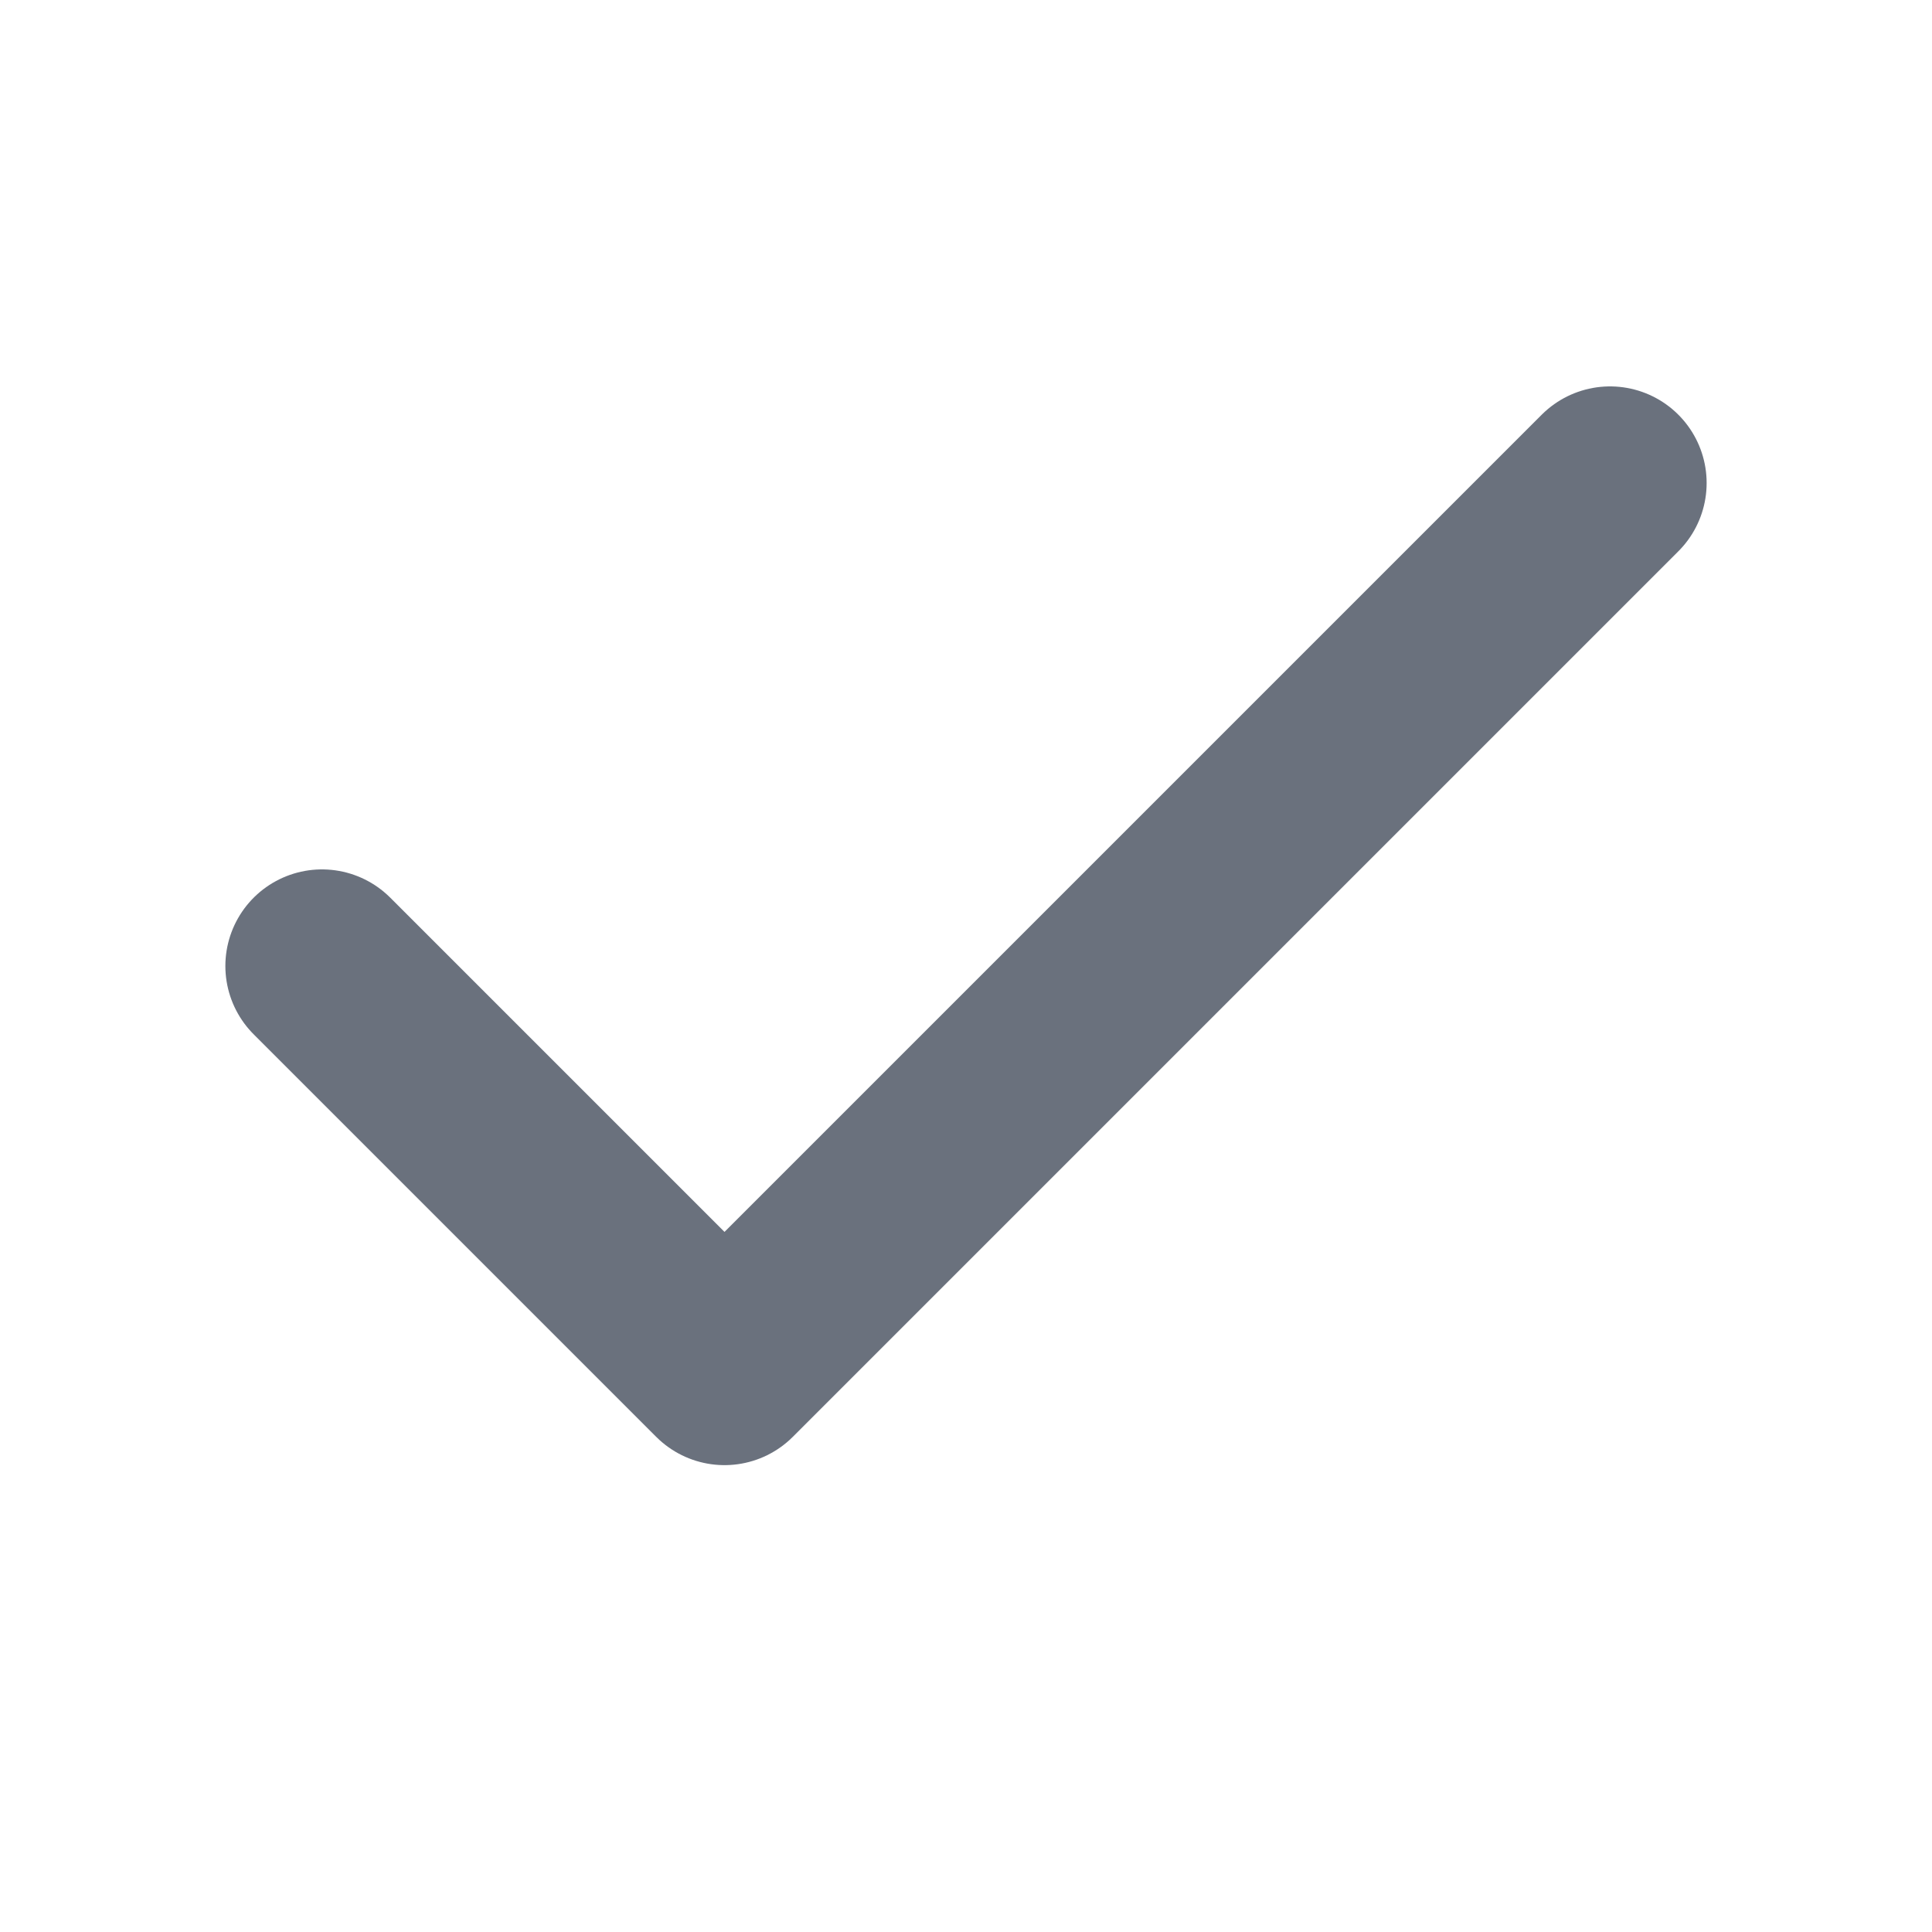
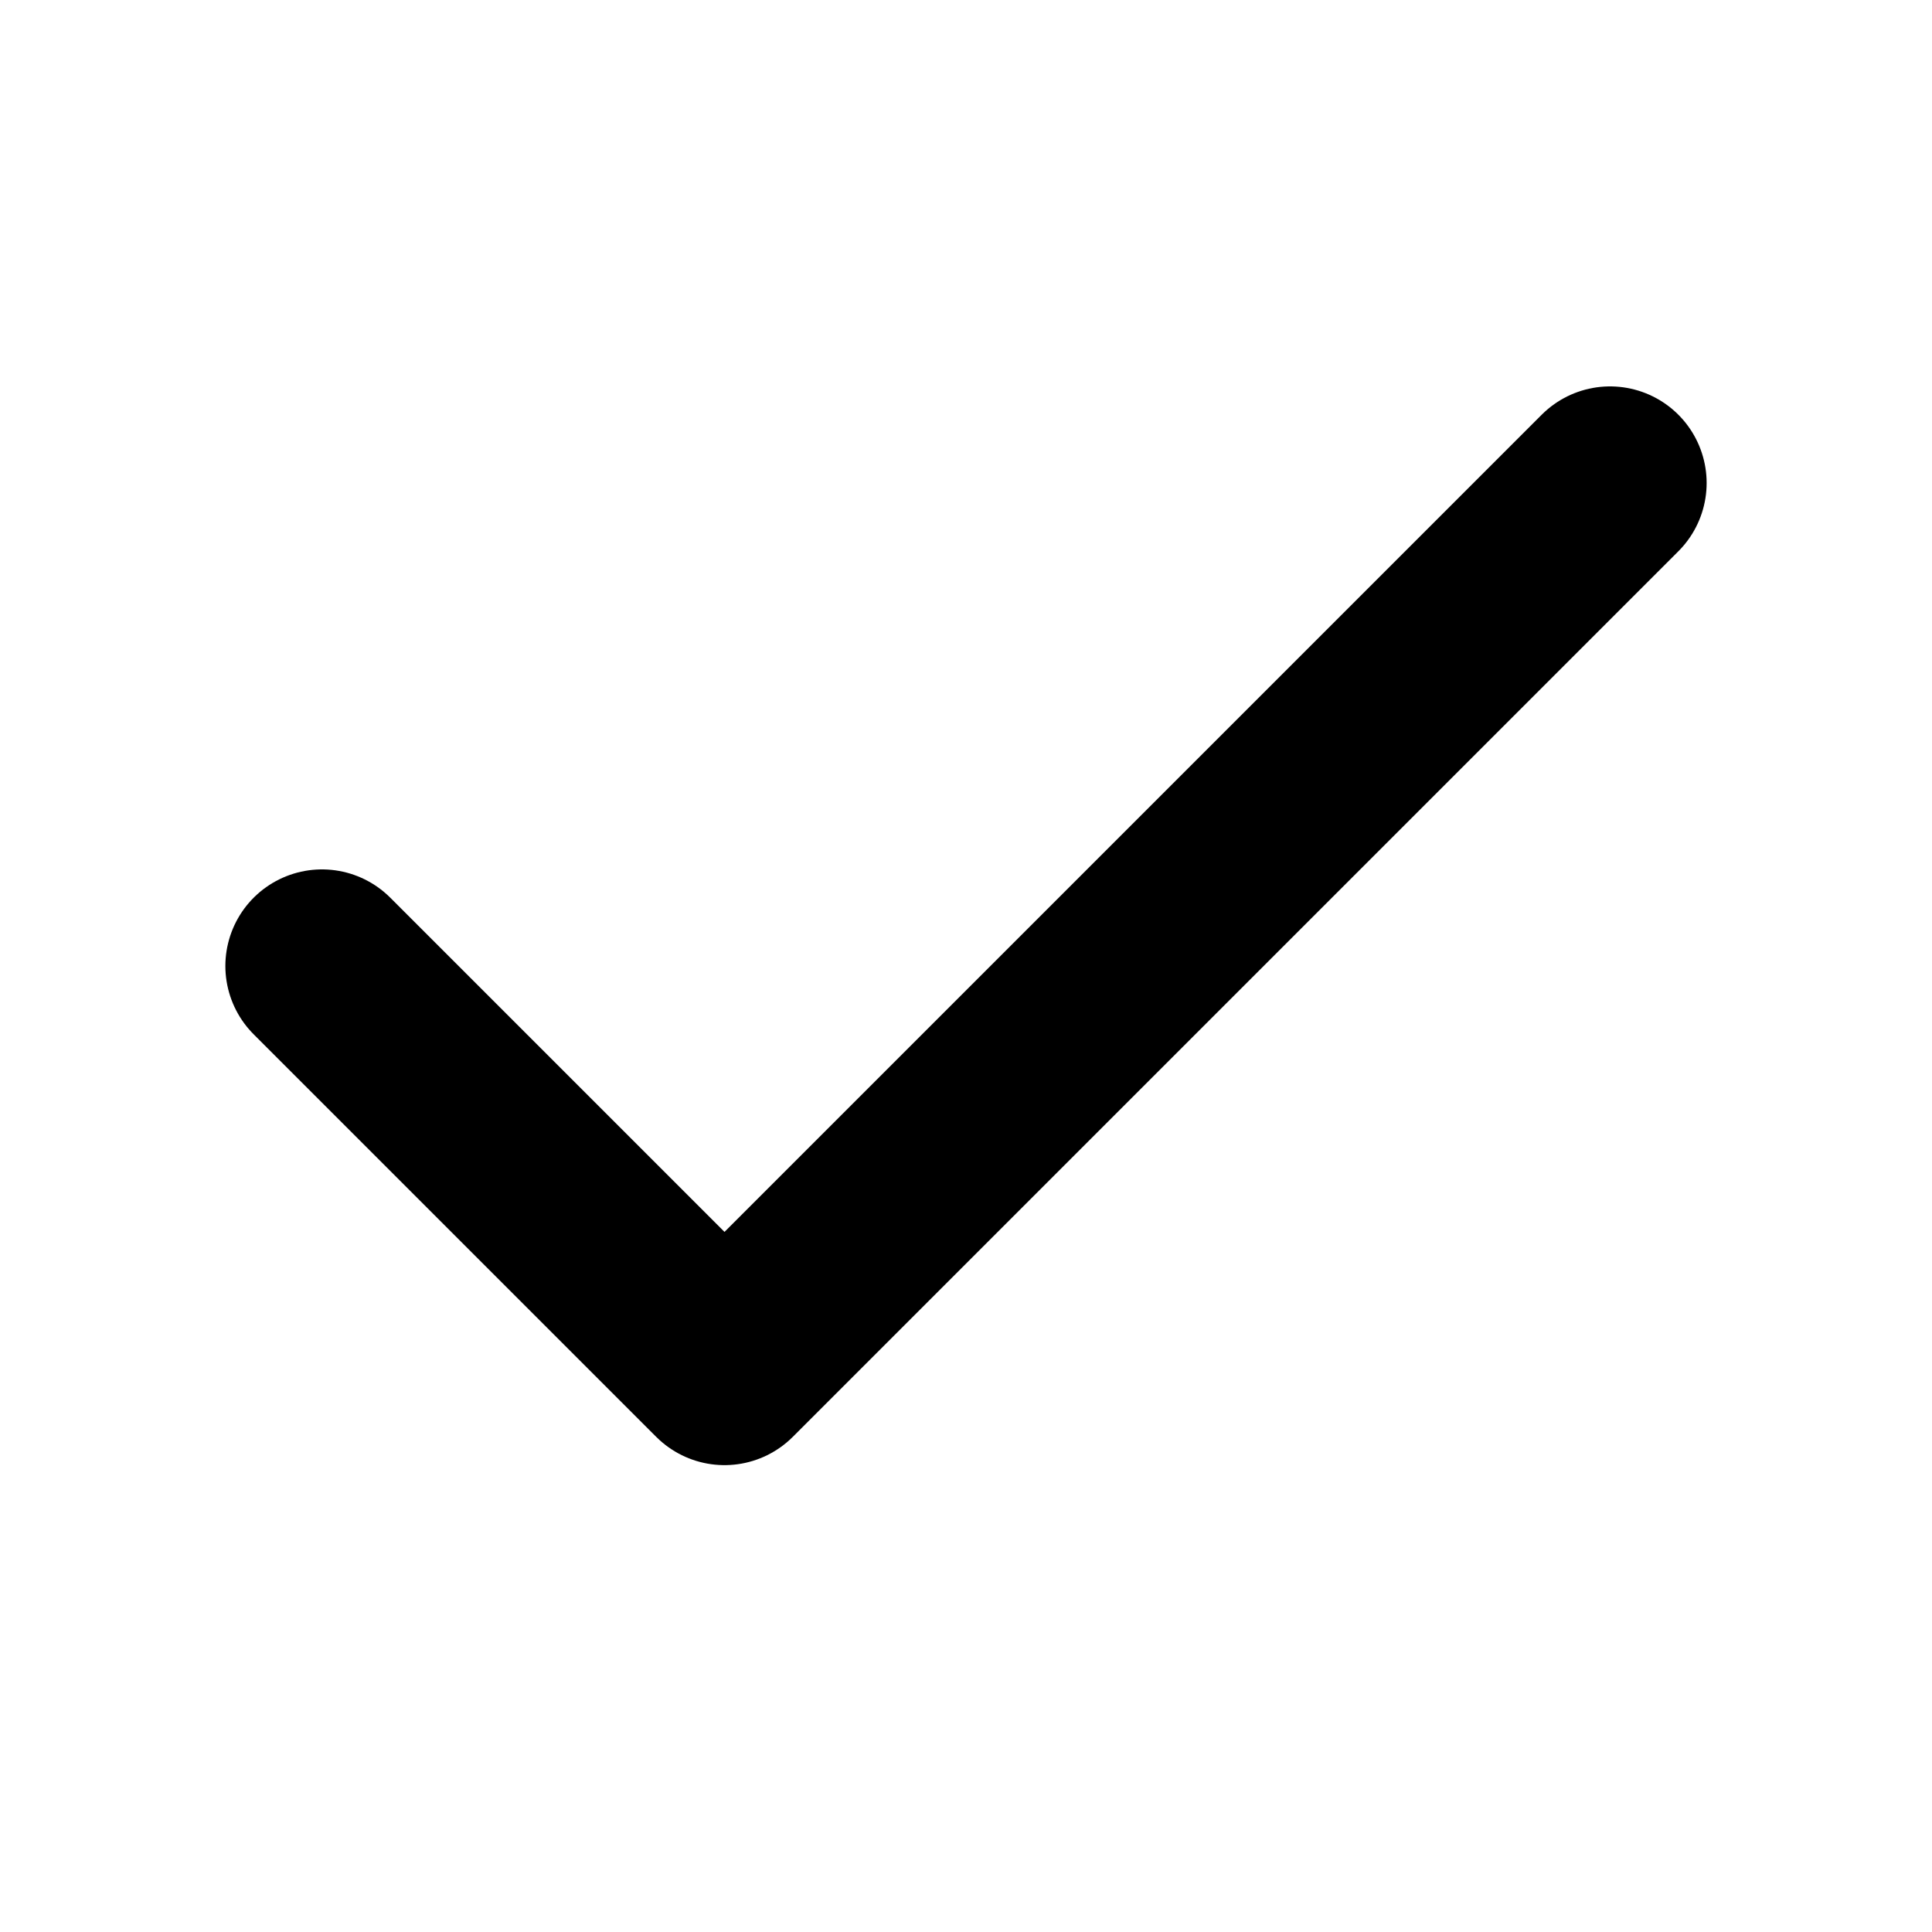
<svg xmlns="http://www.w3.org/2000/svg" width="20" height="20" viewBox="0 0 20 20" fill="none">
-   <path d="M16.667 5L7.5 14.167L3.333 10" stroke="#6A717D" stroke-width="2" stroke-linecap="round" stroke-linejoin="round" />
+   <path d="M16.667 5L7.5 14.167L3.333 10" stroke="currentColor" stroke-width="2" stroke-linecap="round" stroke-linejoin="round" />
</svg>
